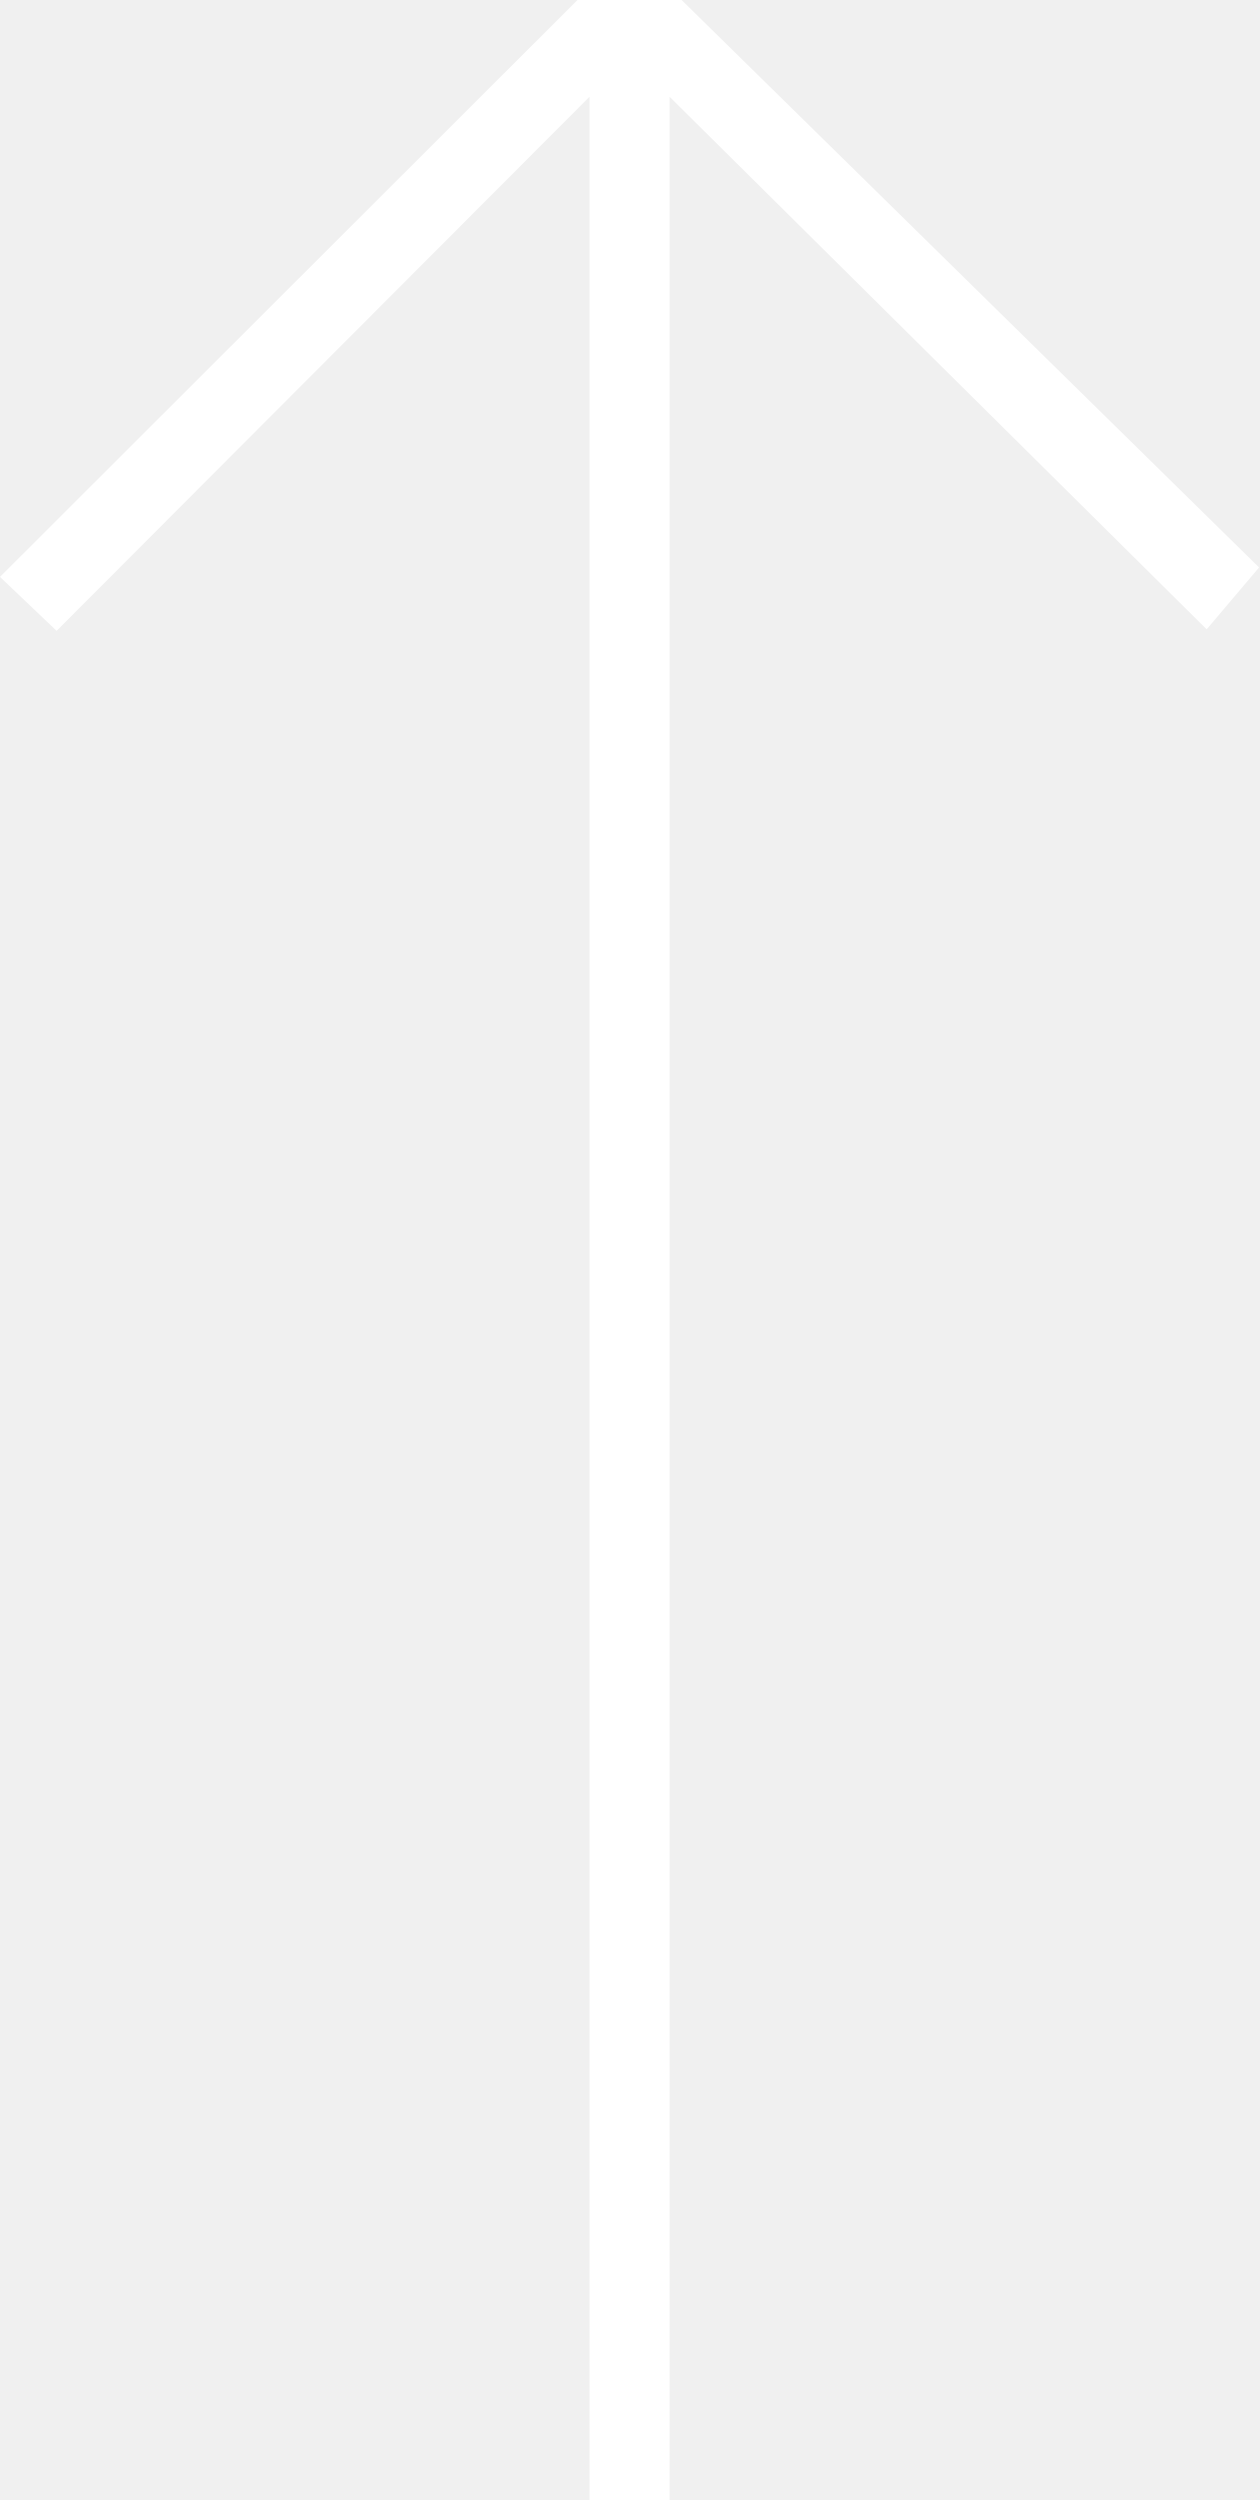
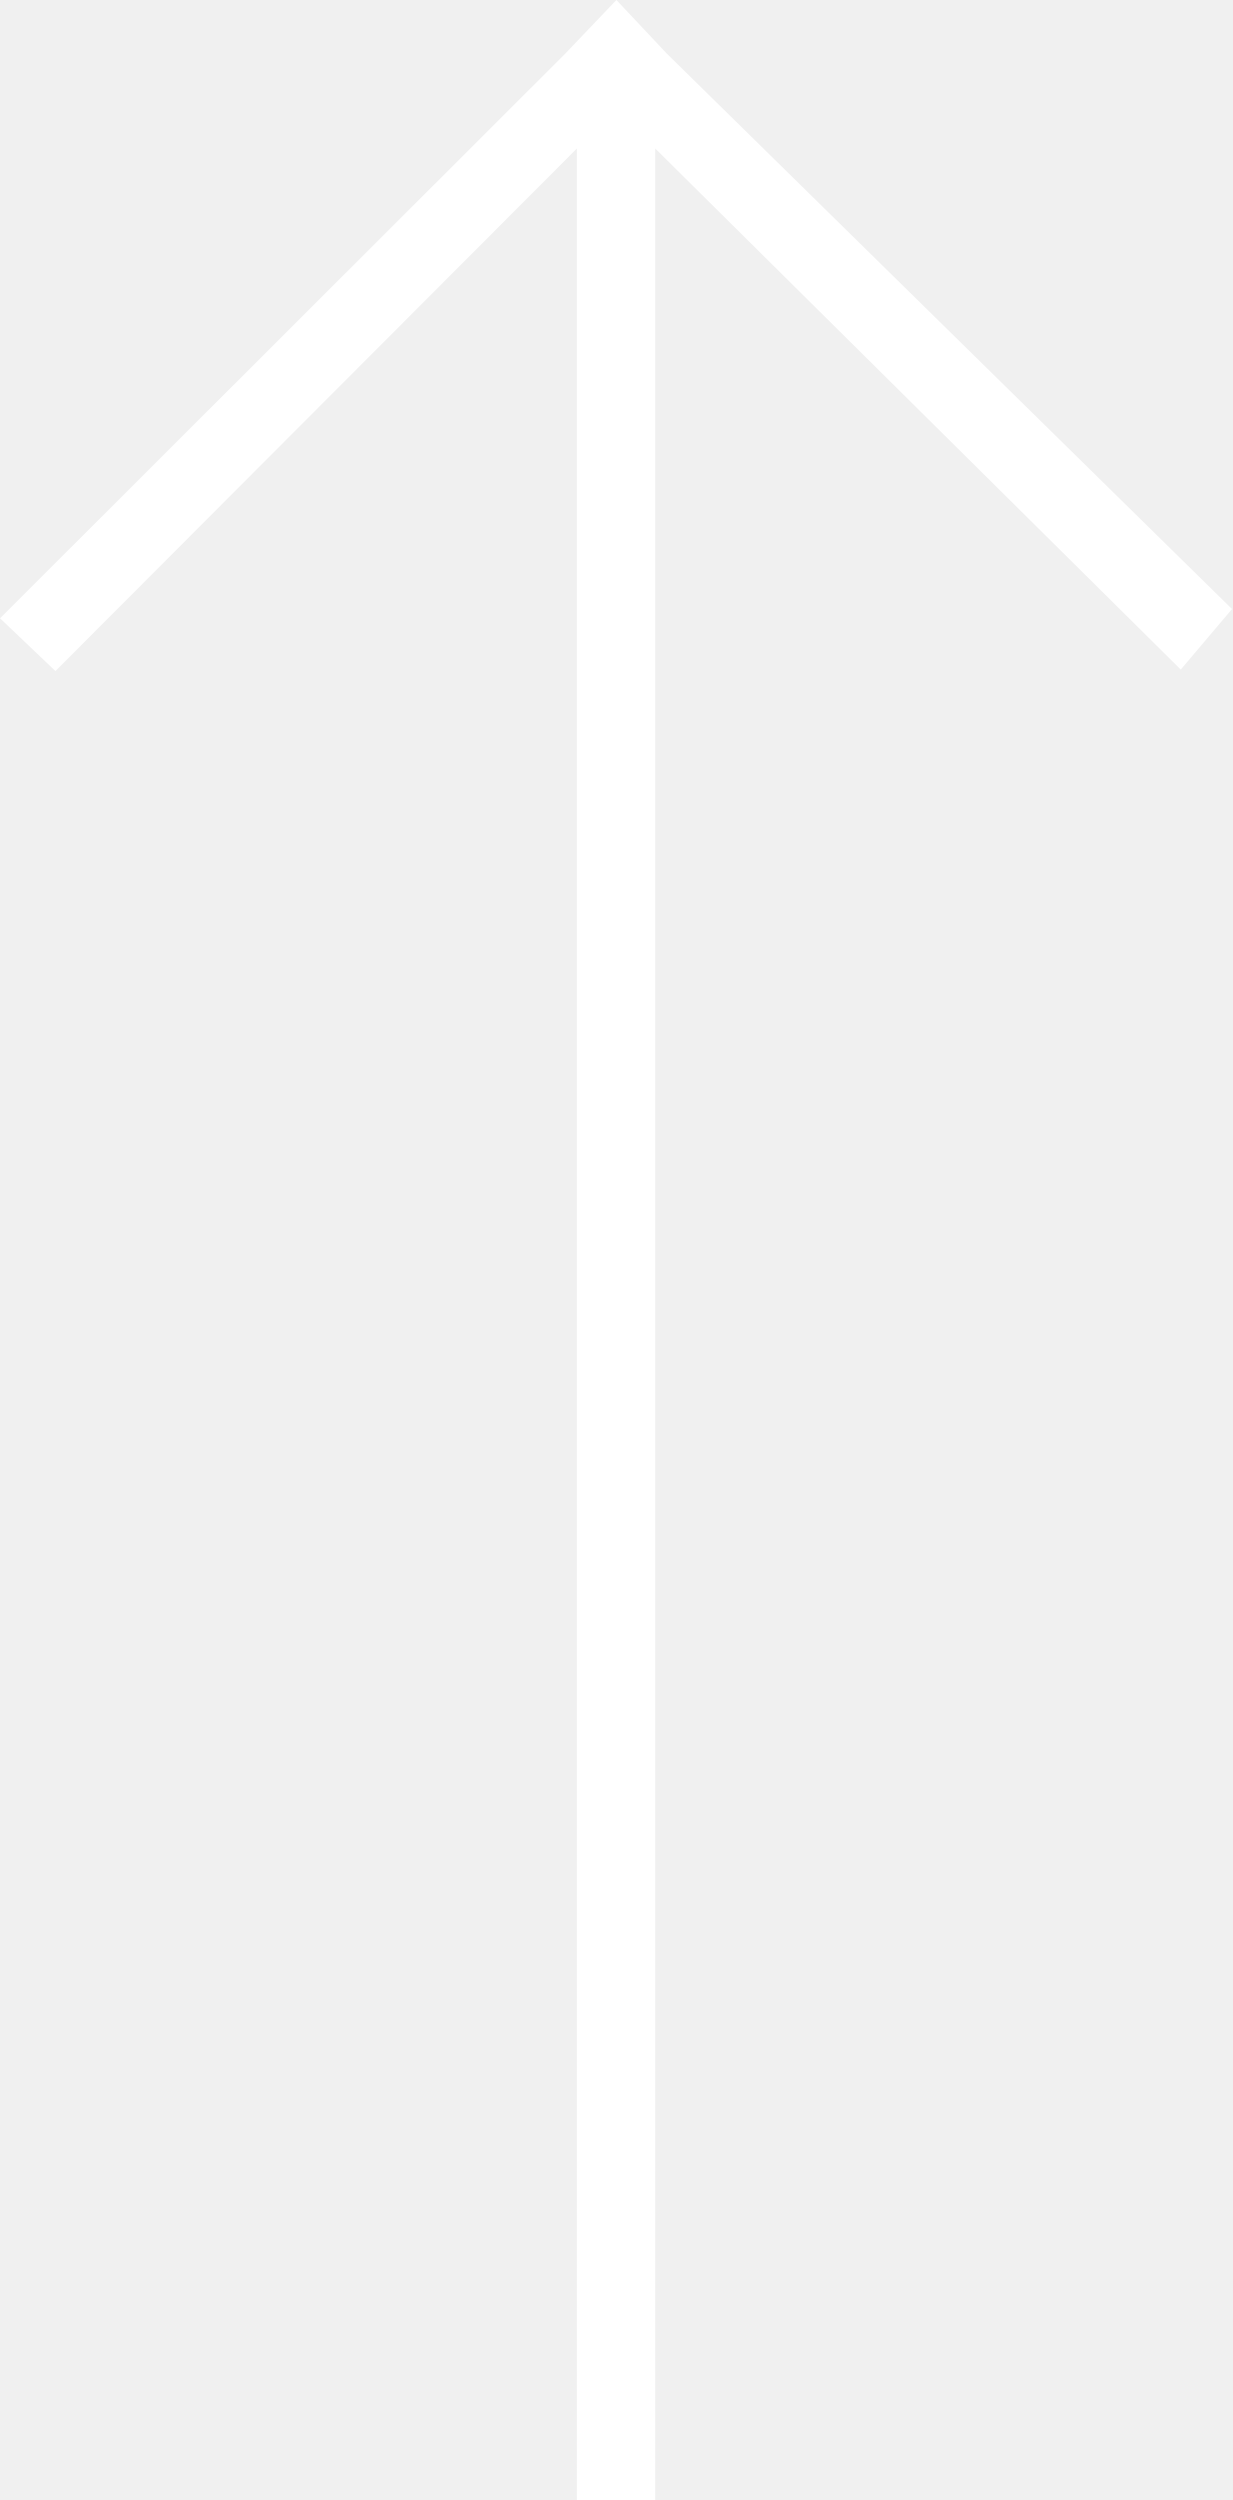
- <svg xmlns="http://www.w3.org/2000/svg" version="1.1" id="Layer_1" x="0px" y="0px" width="31.451px" height="62.449px" viewBox="0 0 31.451 62.449" enable-background="new 0 0 31.451 62.449" xml:space="preserve">
-   <polygon fill="#FFFFFF" points="16.726,62.449 14.726,62.449 14.726,2.417 1.414,15.758 0,14.411 14.425,0 17.026,0 31.451,14.175   30.142,15.72 16.726,2.417 " />
+ <svg xmlns="http://www.w3.org/2000/svg" version="1.1" id="Layer_1" x="0px" y="0px" width="31.451px" height="63.821px" viewBox="0 0 31.451 63.821" enable-background="new 0 0 31.451 63.821" xml:space="preserve">
+   <polygon display="none" fill="#FFFFFF" points="16.726,62.449 14.726,62.449 14.726,2.417 1.414,15.758 0,14.411 14.425,0 17.026,0   31.451,14.175 30.142,15.72 16.726,2.417 " />
+   <polygon fill="#FFFFFF" points="16.727,63.821 15.722,63.821 14.727,63.821 14.727,3.791 1.415,17.131 0.001,15.784 14.426,1.373   15.736,0 17.027,1.373 31.451,15.548 30.143,17.093 16.727,3.791 " />
</svg>
